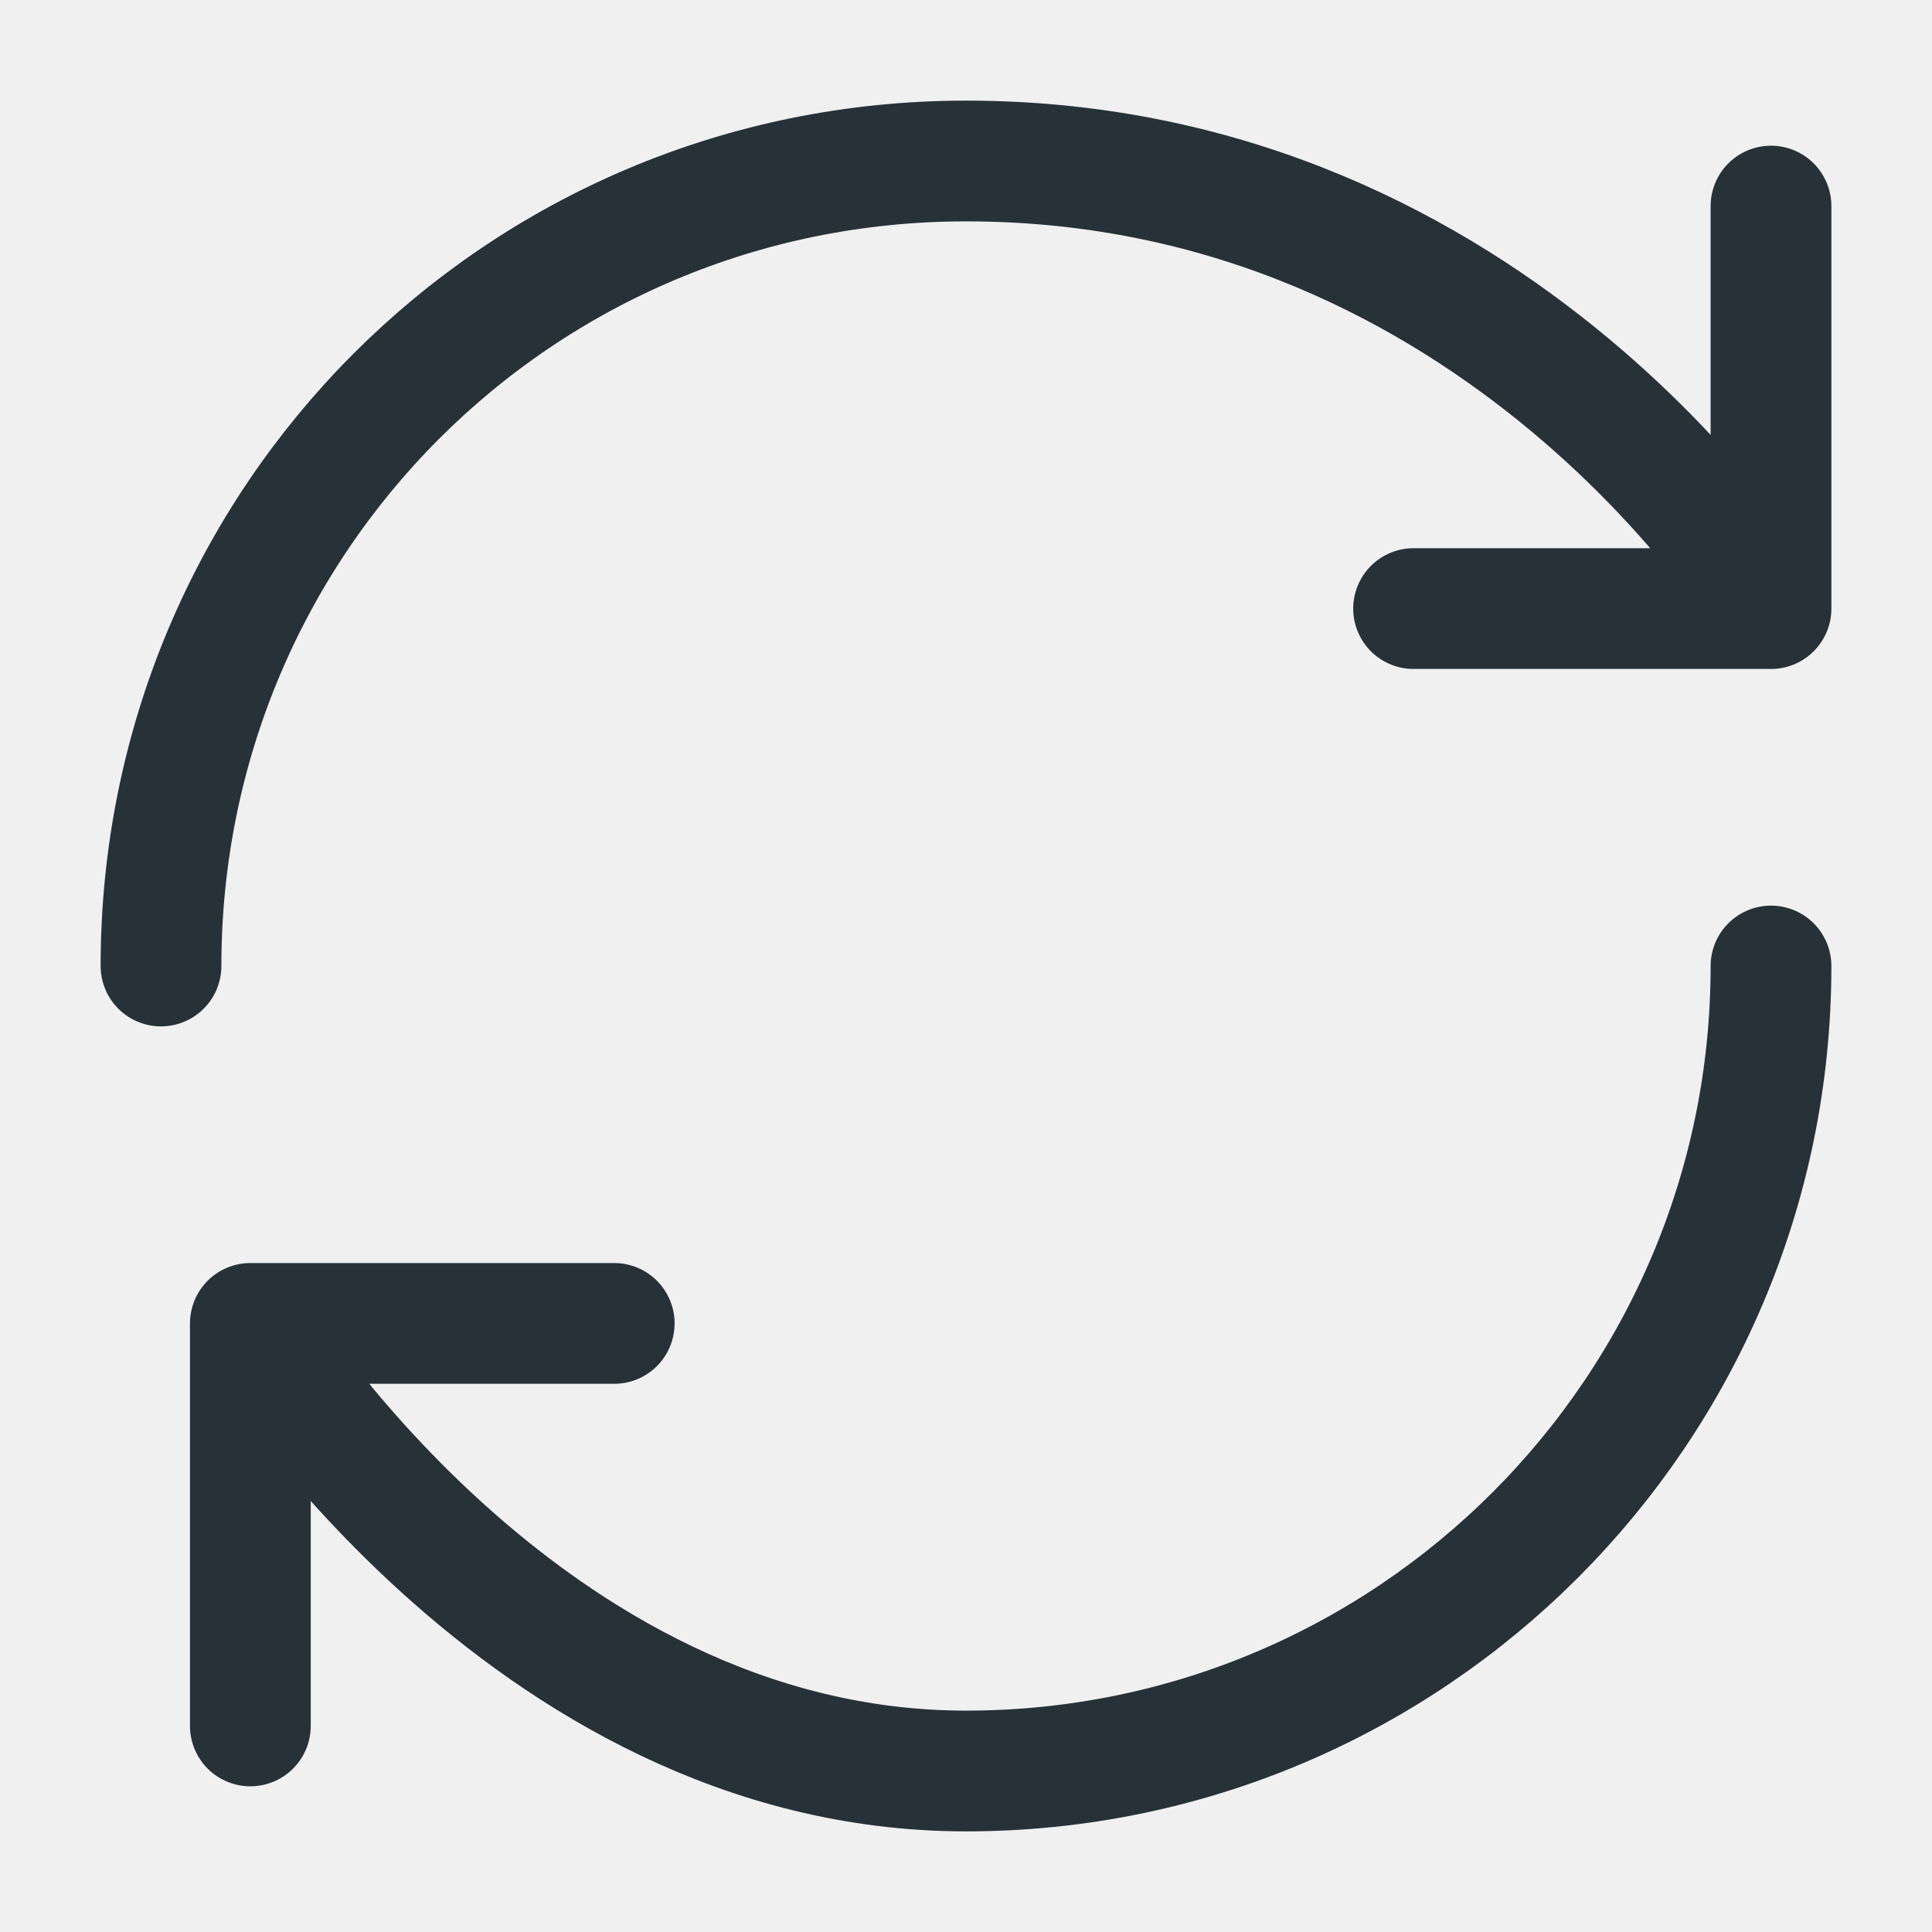
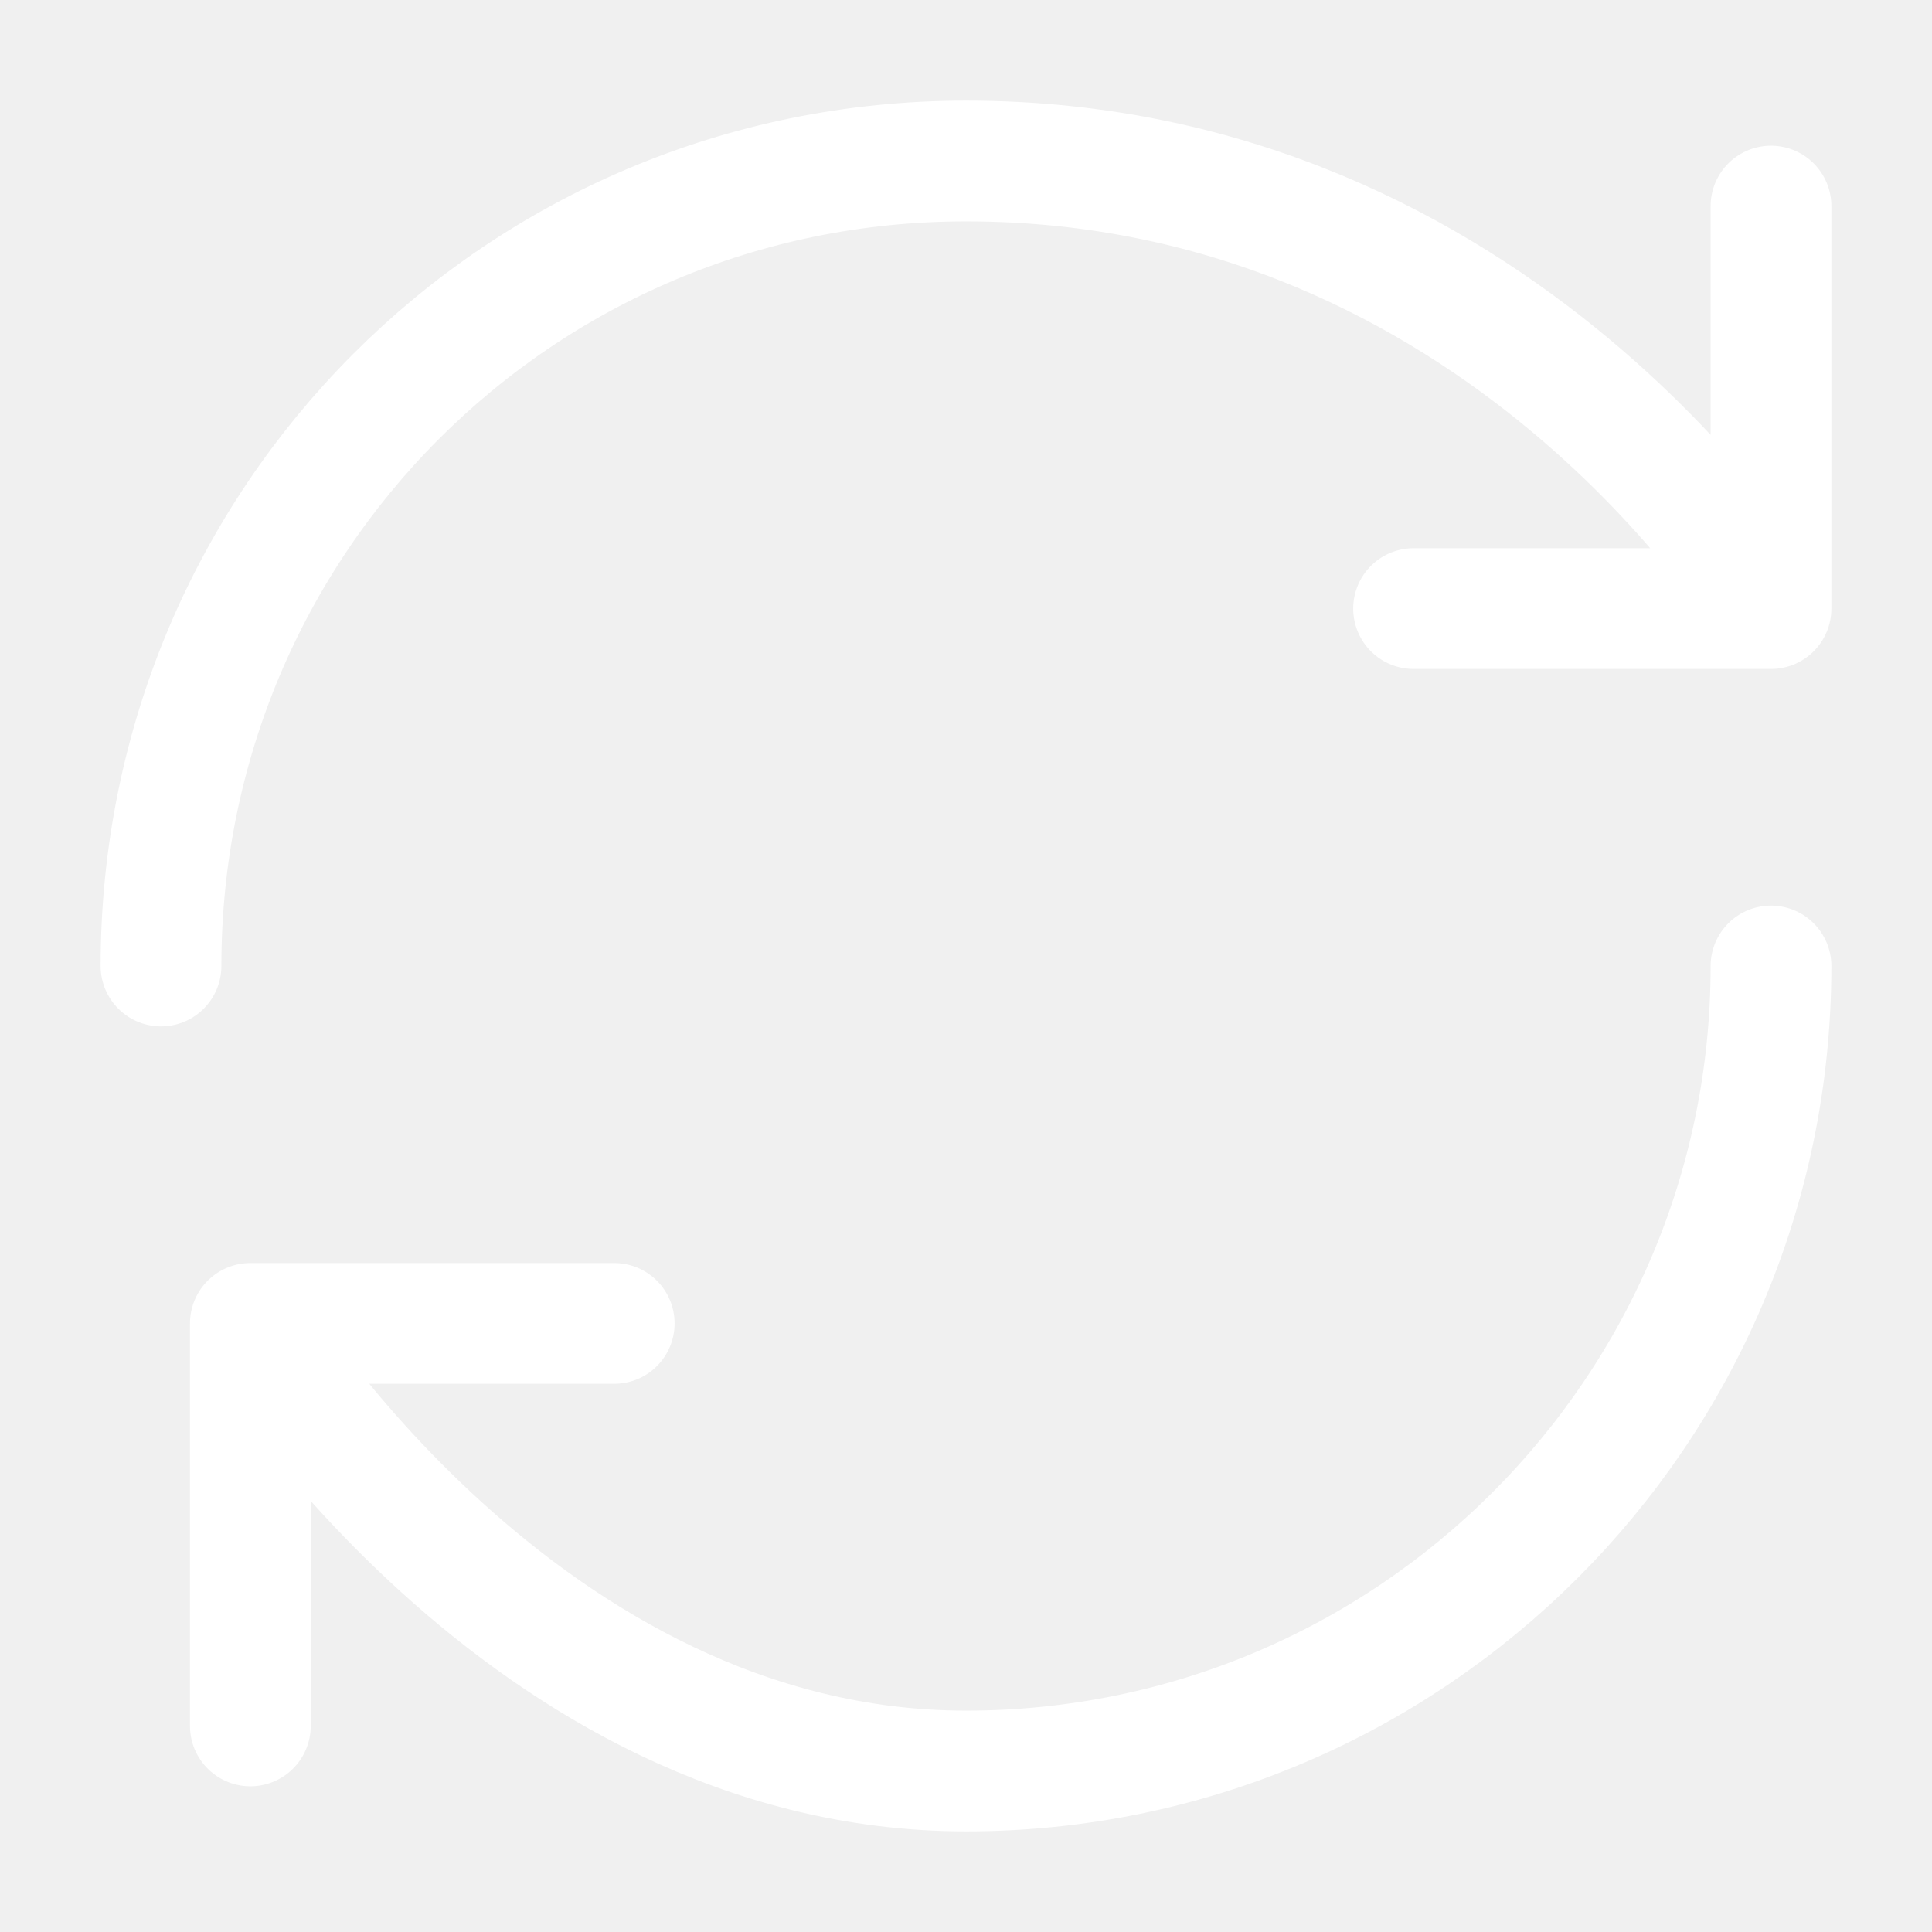
- <svg xmlns="http://www.w3.org/2000/svg" width="24" height="24" viewBox="0 0 24 24" fill="none">
-   <path d="M22 12C22 17.52 17.52 22 12 22C6.48 22 3.11 16.44 3.11 16.44M3.11 16.44H7.63M3.11 16.44V21.44M2 12C2 6.48 6.44 2 12 2C18.67 2 22 7.56 22 7.56M22 7.56V2.56M22 7.56H17.56" stroke="#263238" stroke-width="1.5" stroke-linecap="round" stroke-linejoin="round" />
+ <svg xmlns="http://www.w3.org/2000/svg" width="20" height="20" viewBox="0 0 24 24" fill="none">
+   <path d="M22 12C22 17.52 17.52 22 12 22C6.48 22 3.11 16.44 3.11 16.44M3.11 16.44H7.63M3.11 16.44V21.44M2 12C2 6.48 6.44 2 12 2C18.67 2 22 7.56 22 7.56M22 7.56V2.56M22 7.56H17.56" stroke="#fff " stroke-width="1.5" stroke-linecap="round" stroke-linejoin="round" />
</svg>
